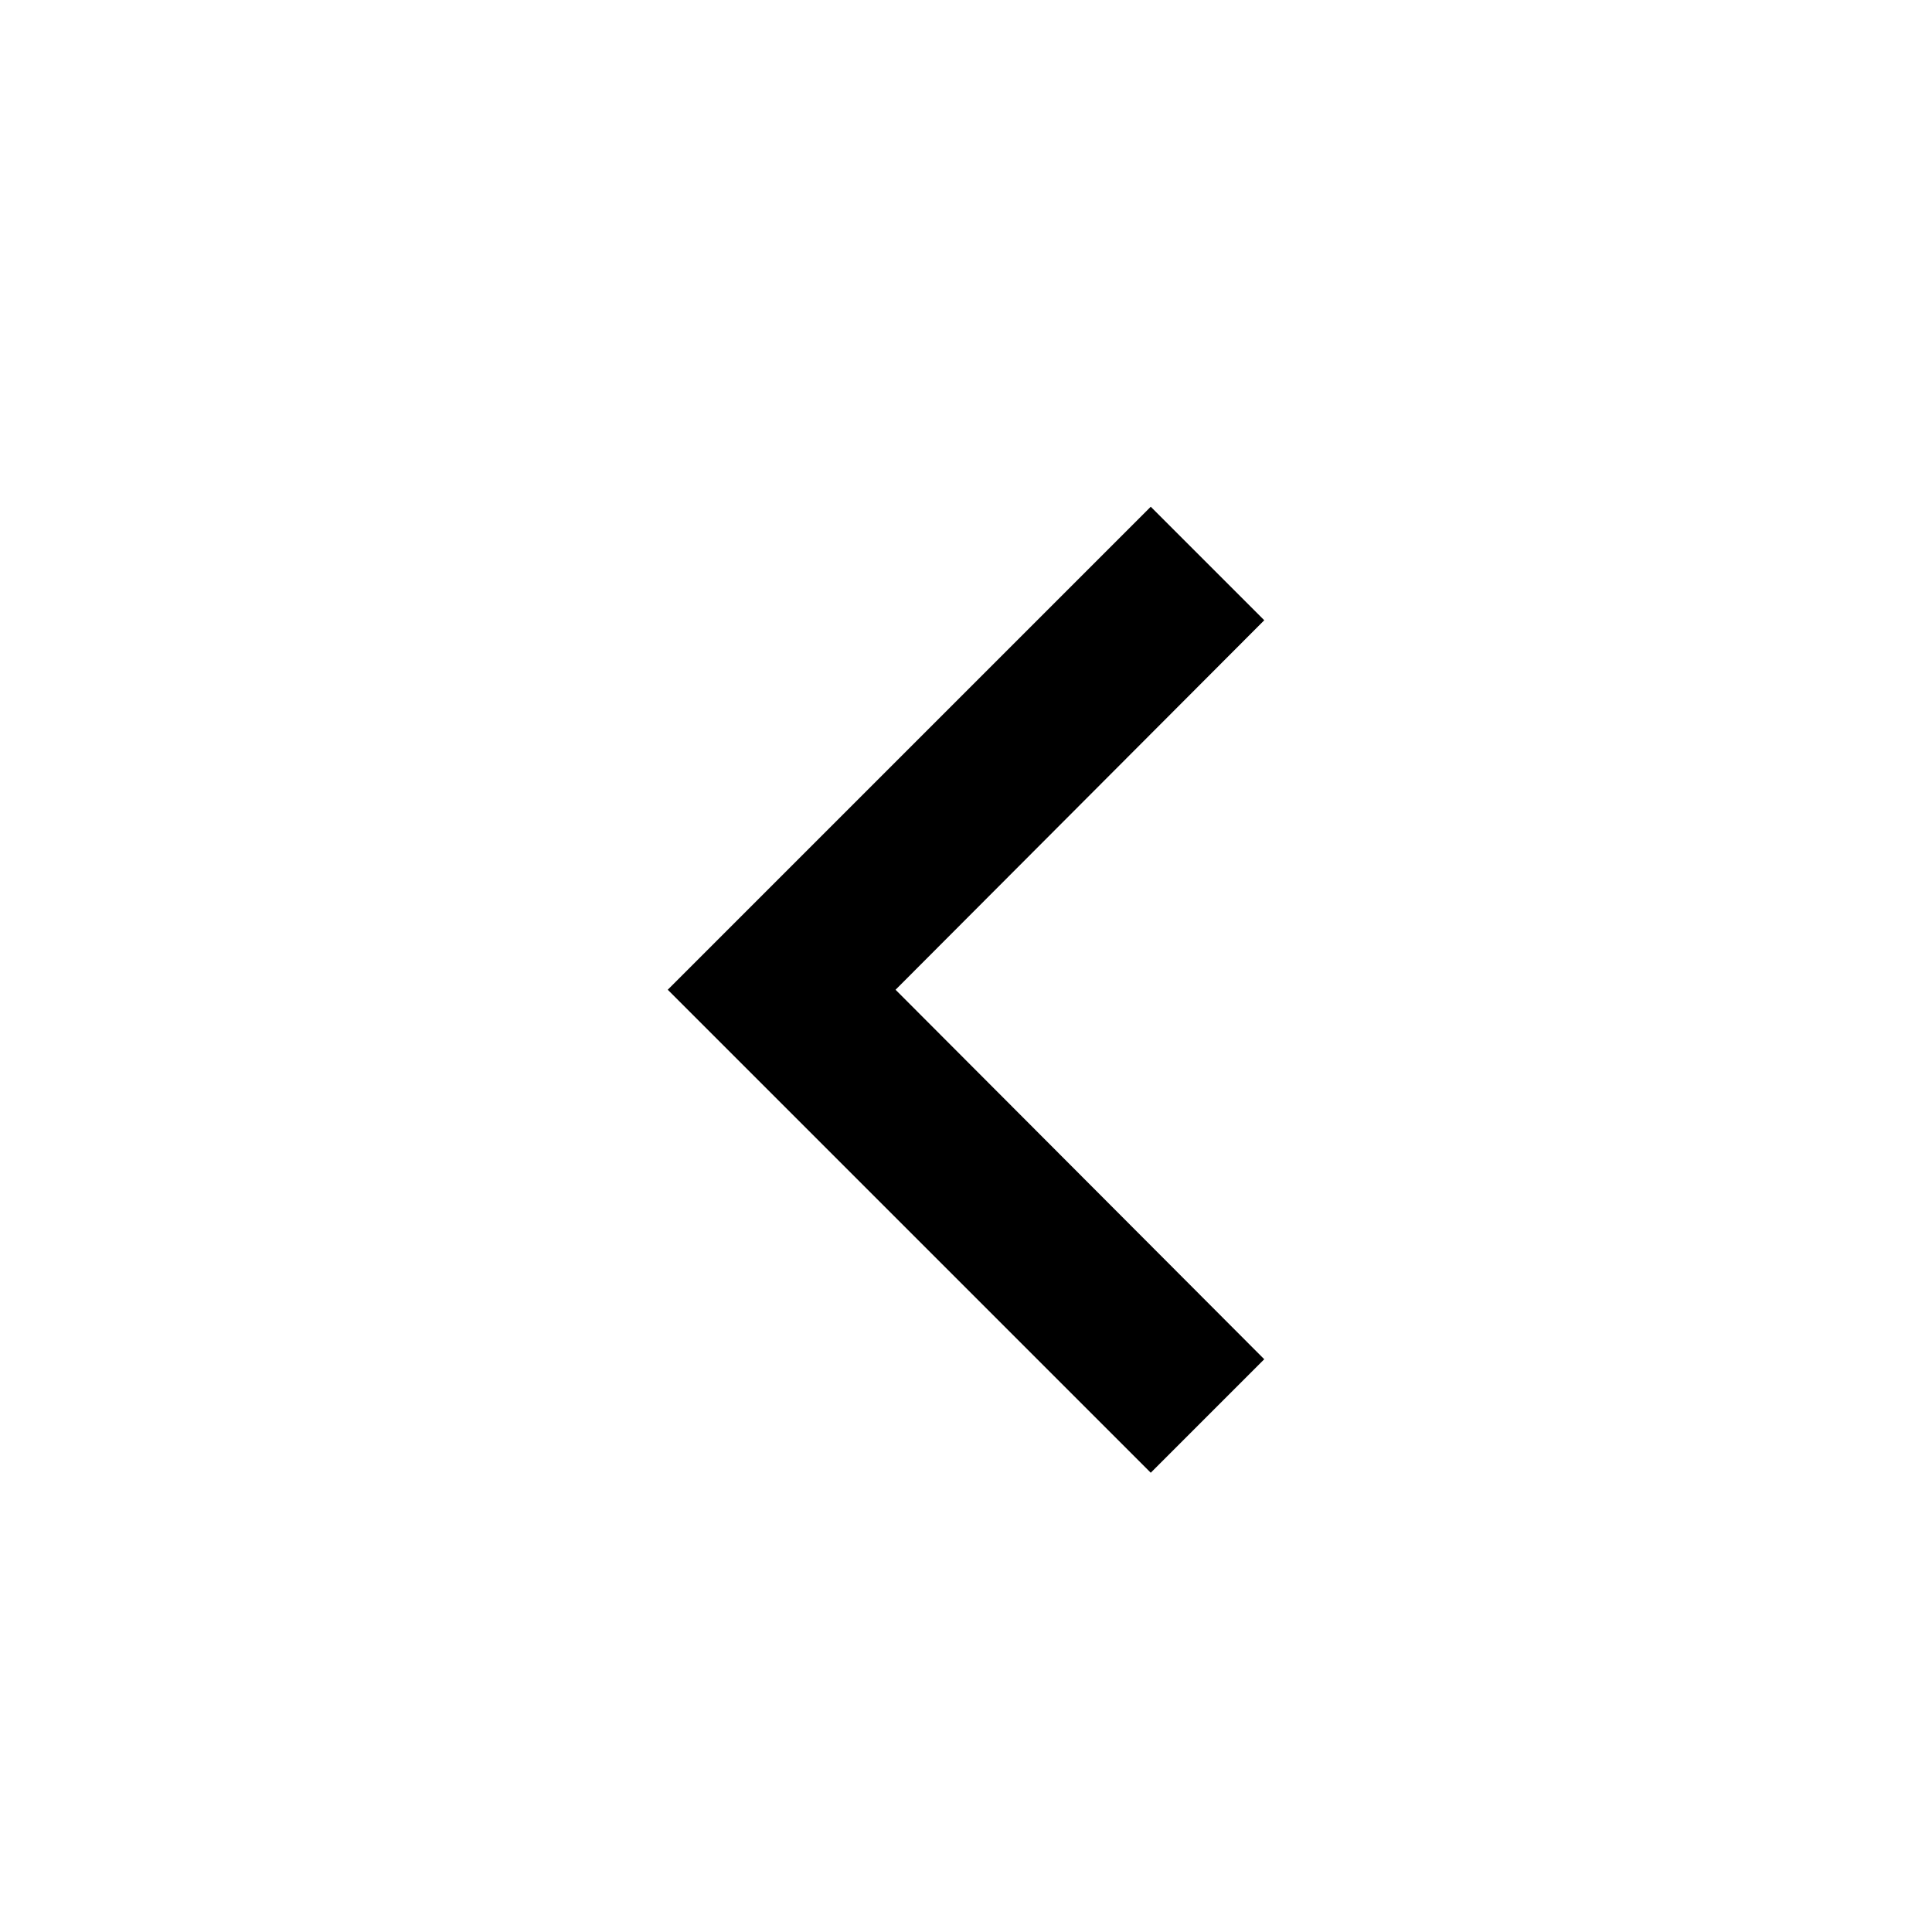
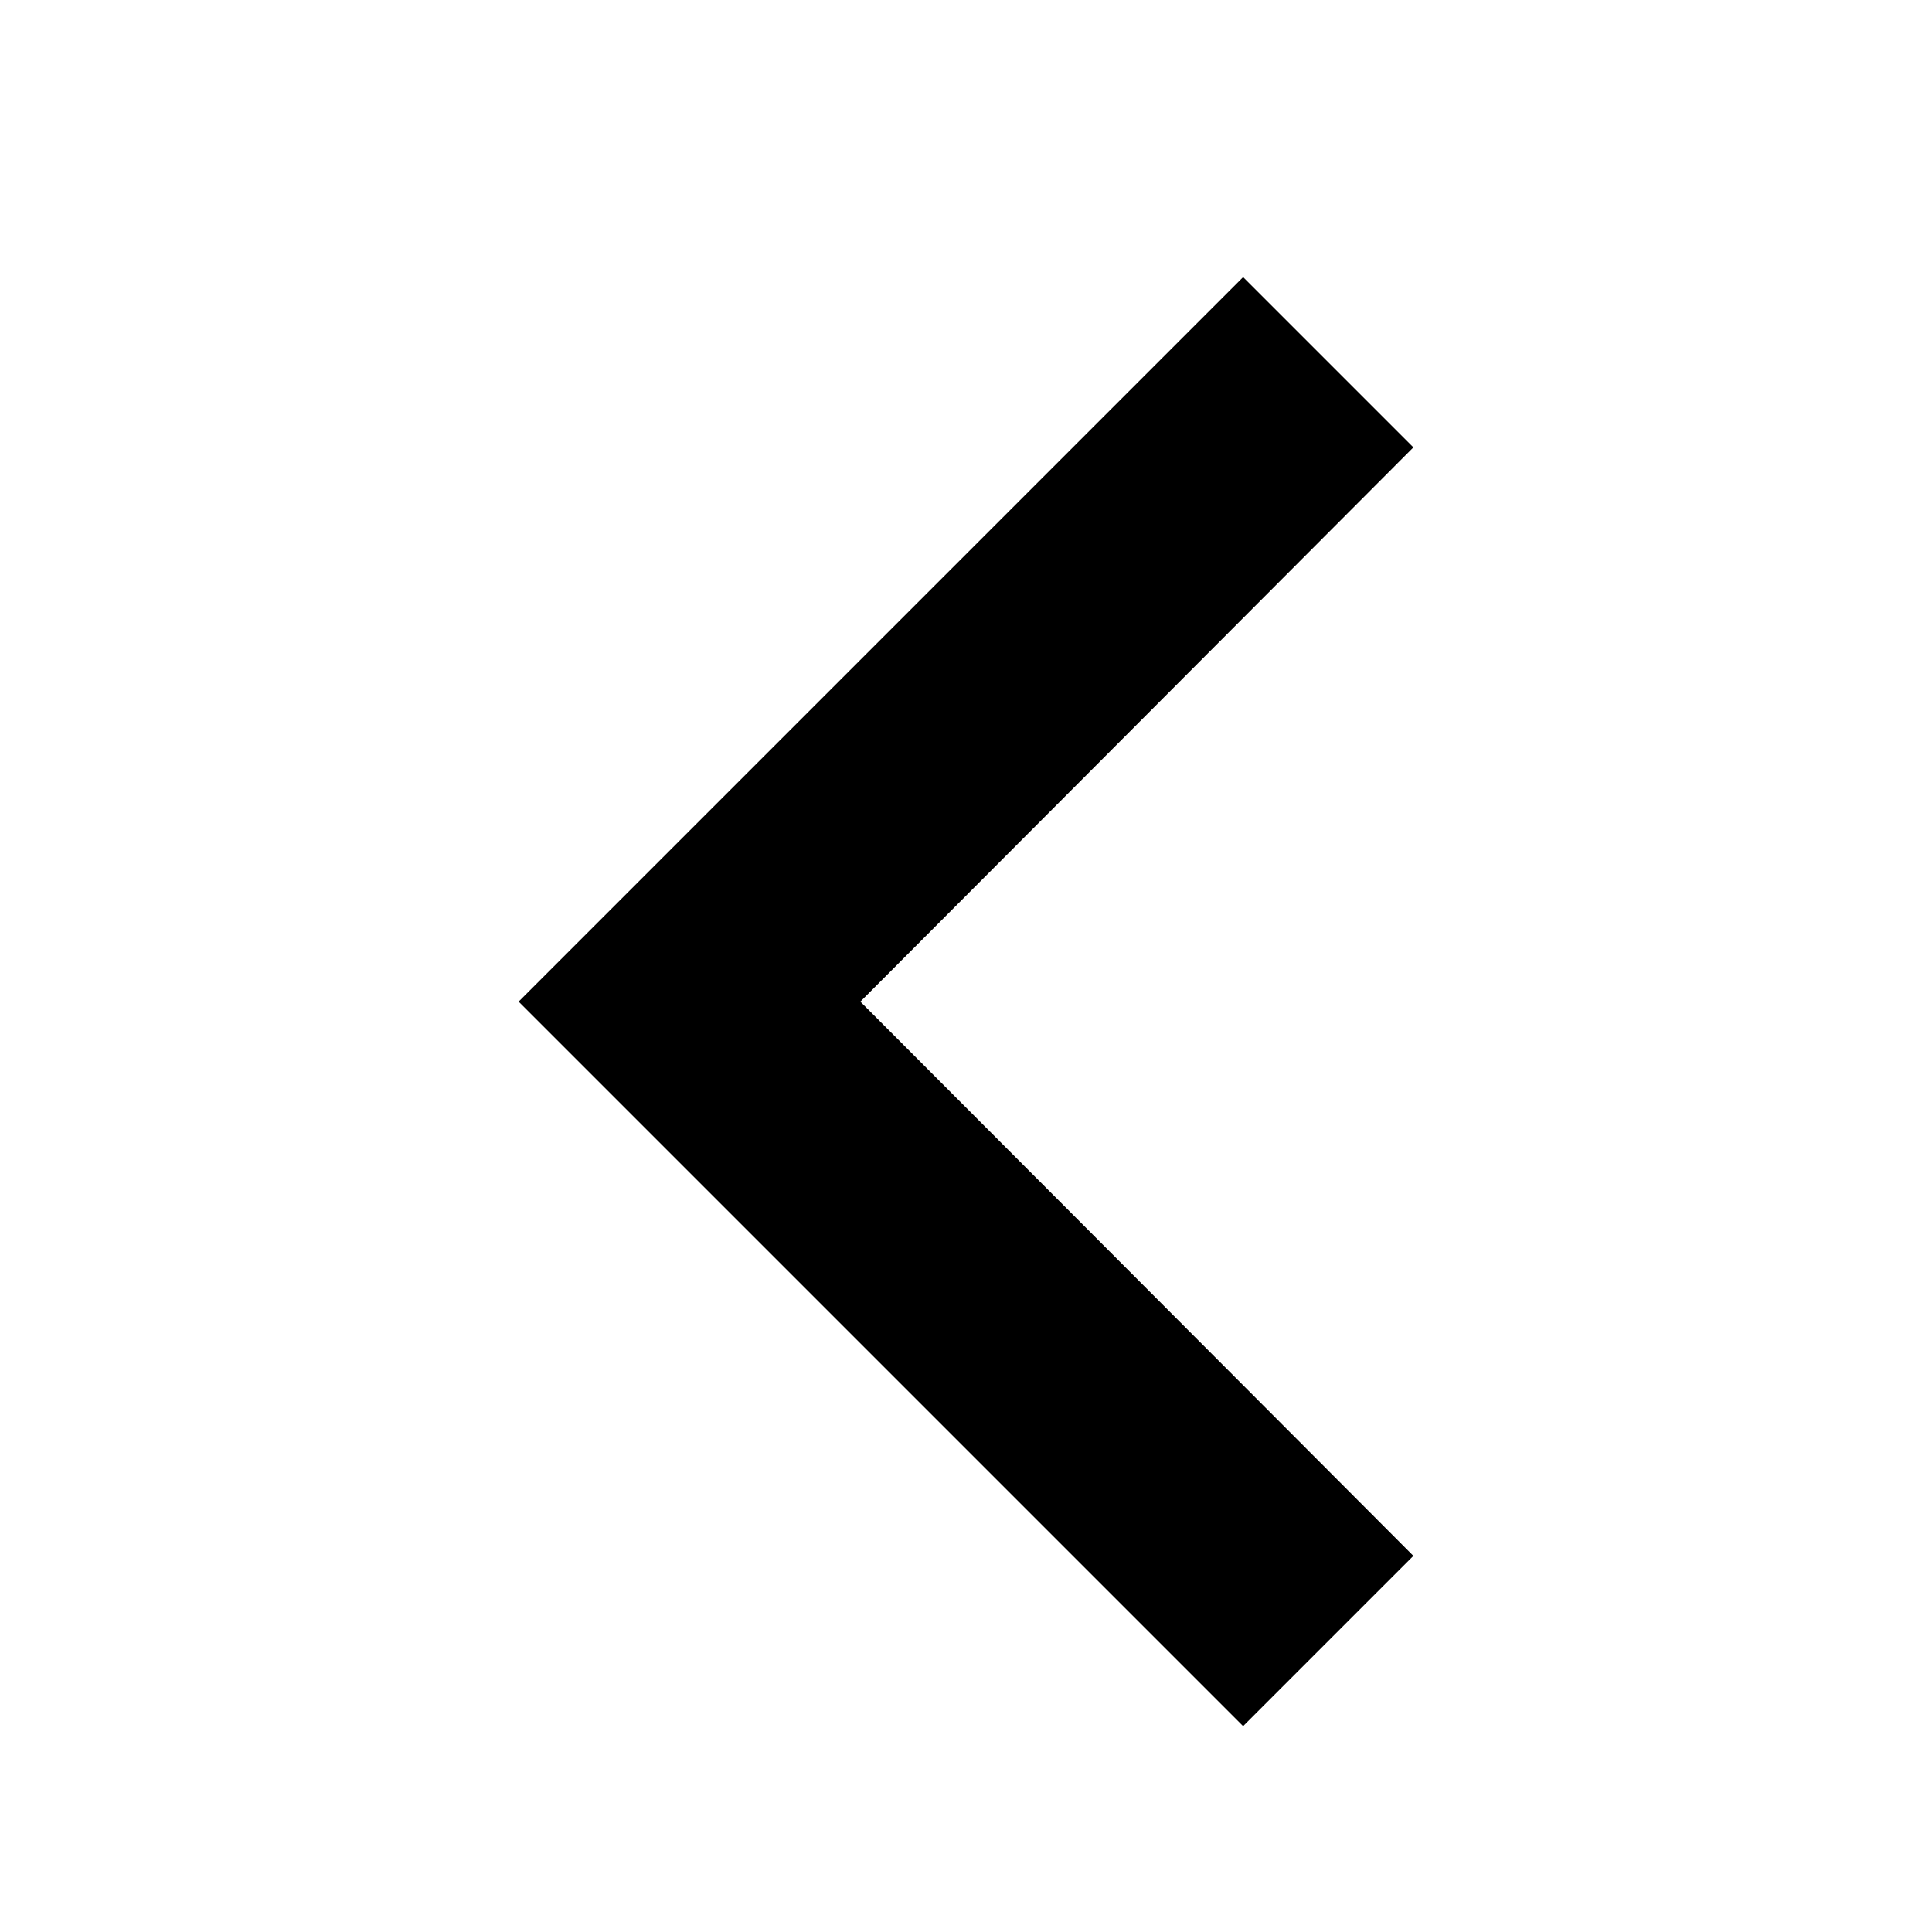
- <svg xmlns="http://www.w3.org/2000/svg" width="24" height="24" viewBox="0 0 24 24" fill="none">
+ <svg width="24" height="24" fill="none" data-icon="chevronLeft" role="img" viewBox="4 4 16 16">
  <path fill="currentColor" d="m15.705 16.885-4.58-4.59 4.58-4.59-1.41-1.41-6 6 6 6 1.41-1.41Z" />
</svg>
